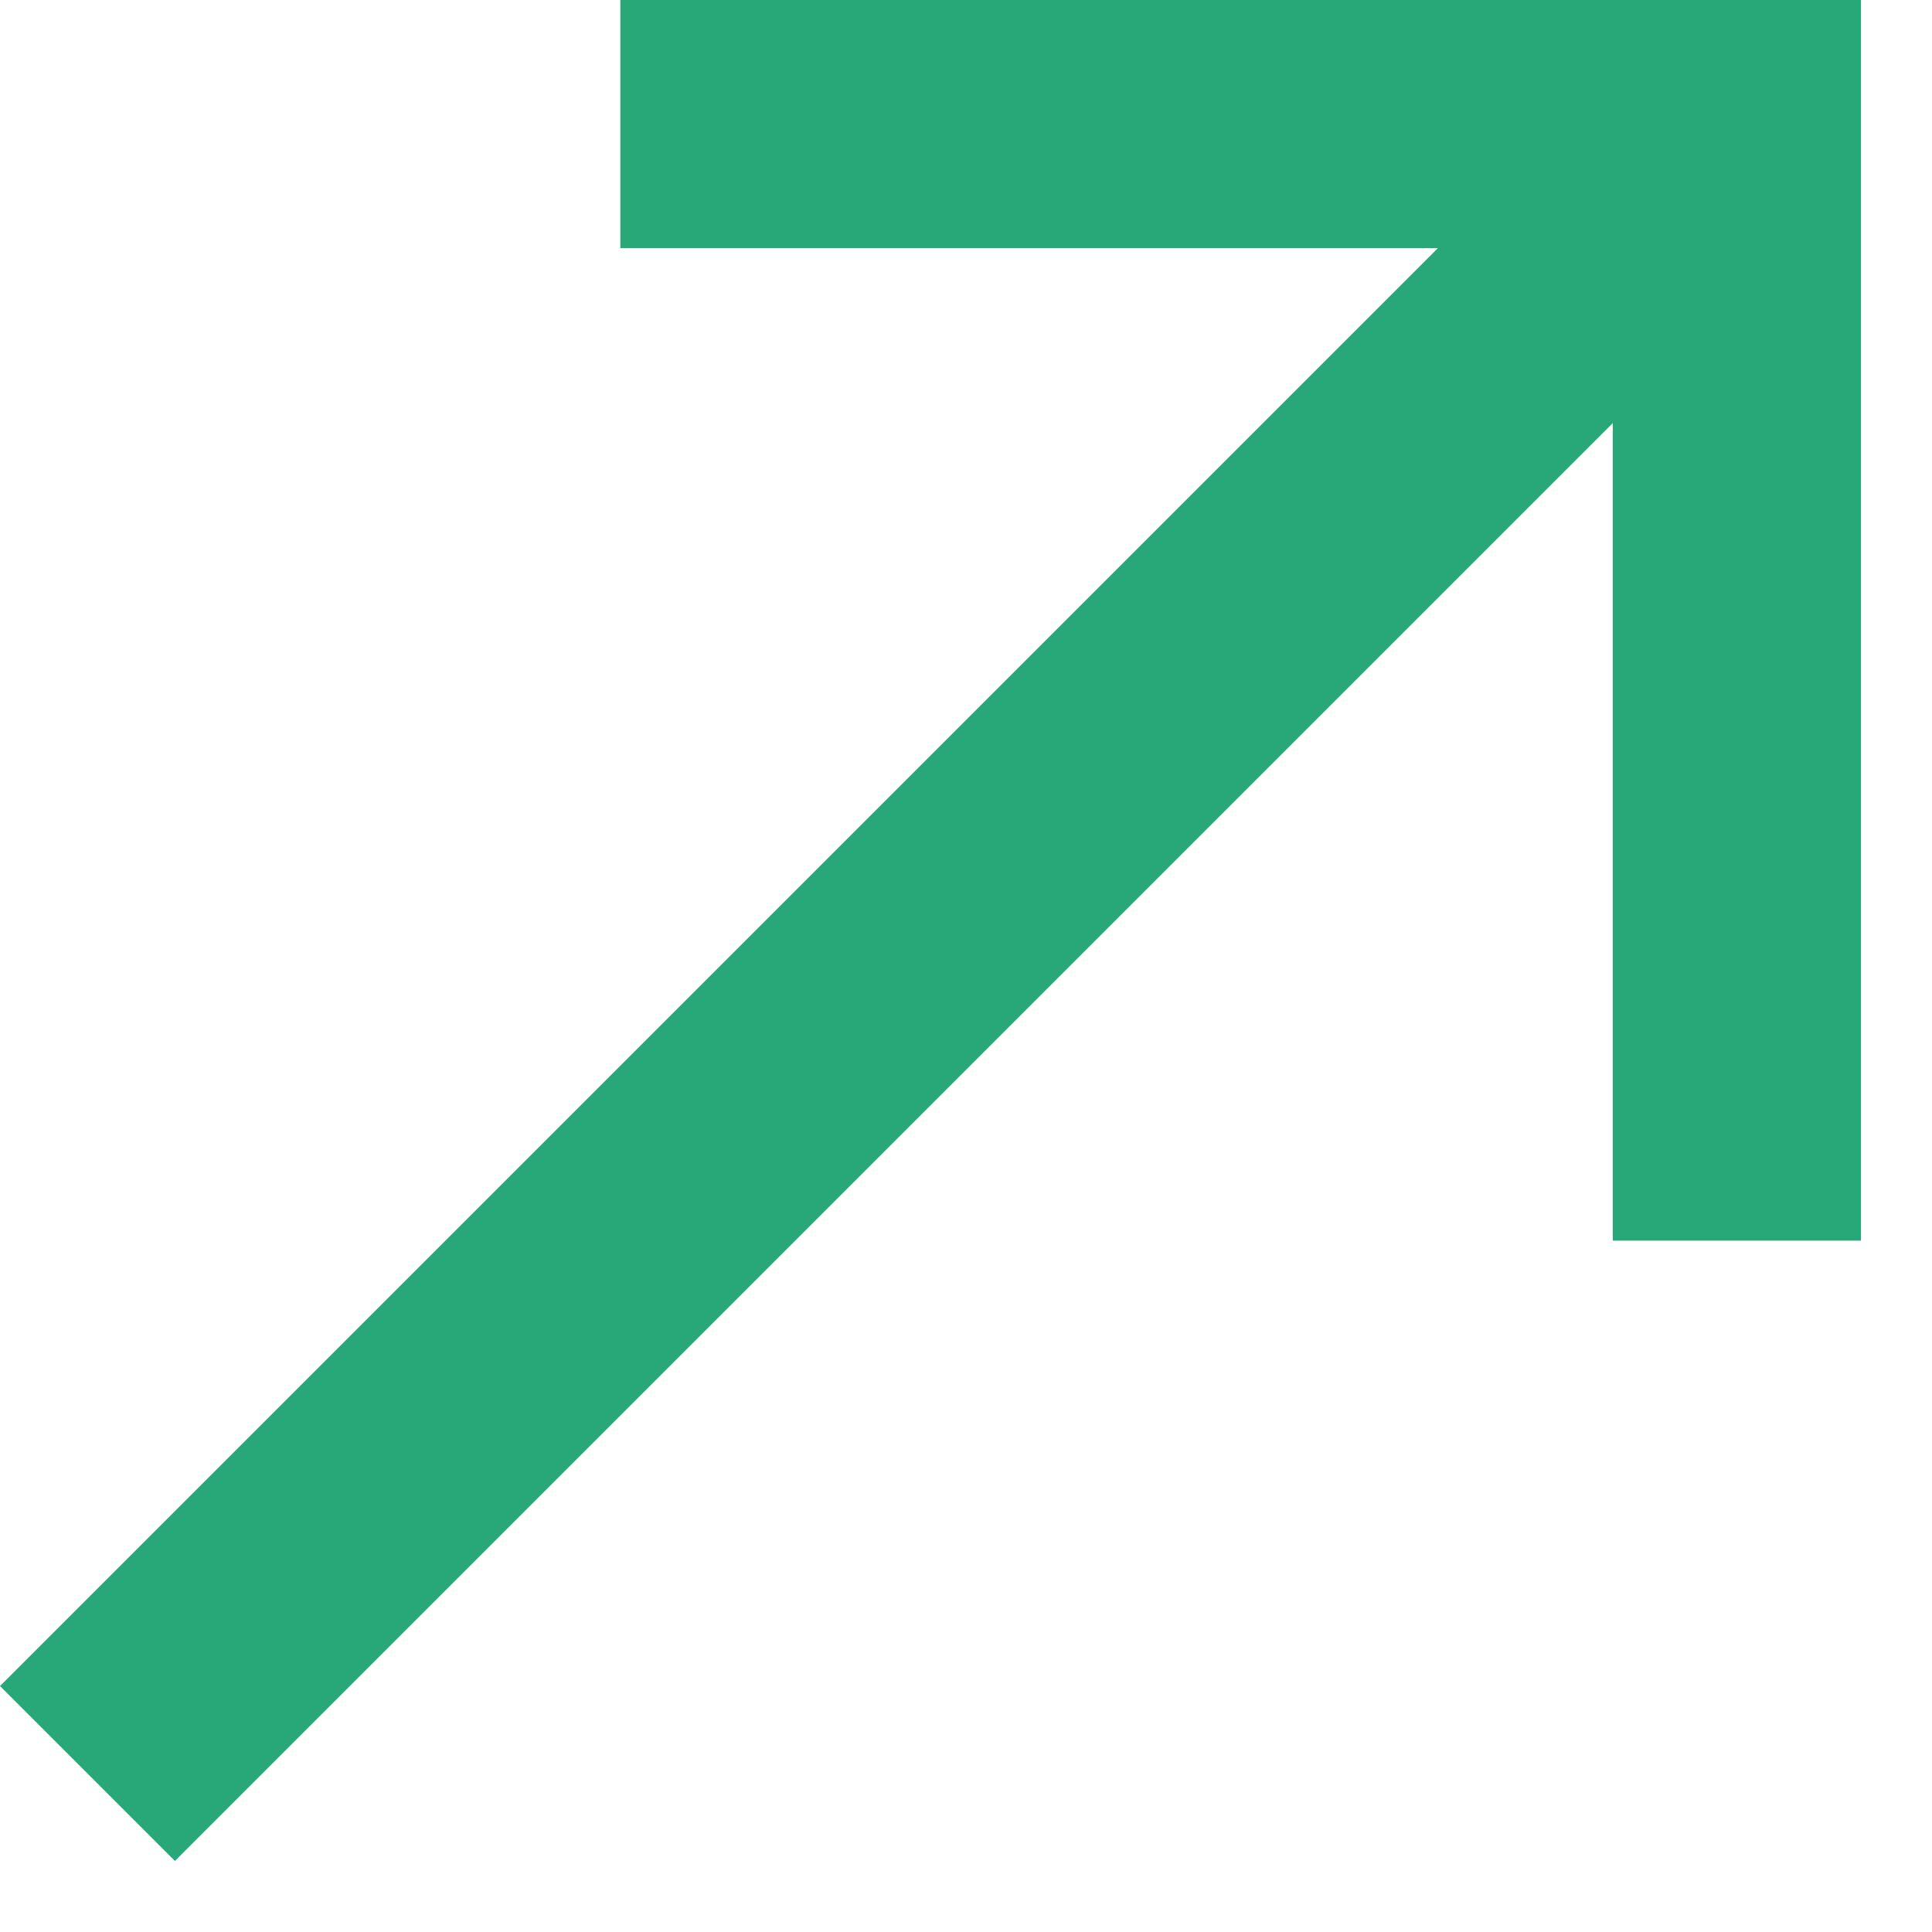
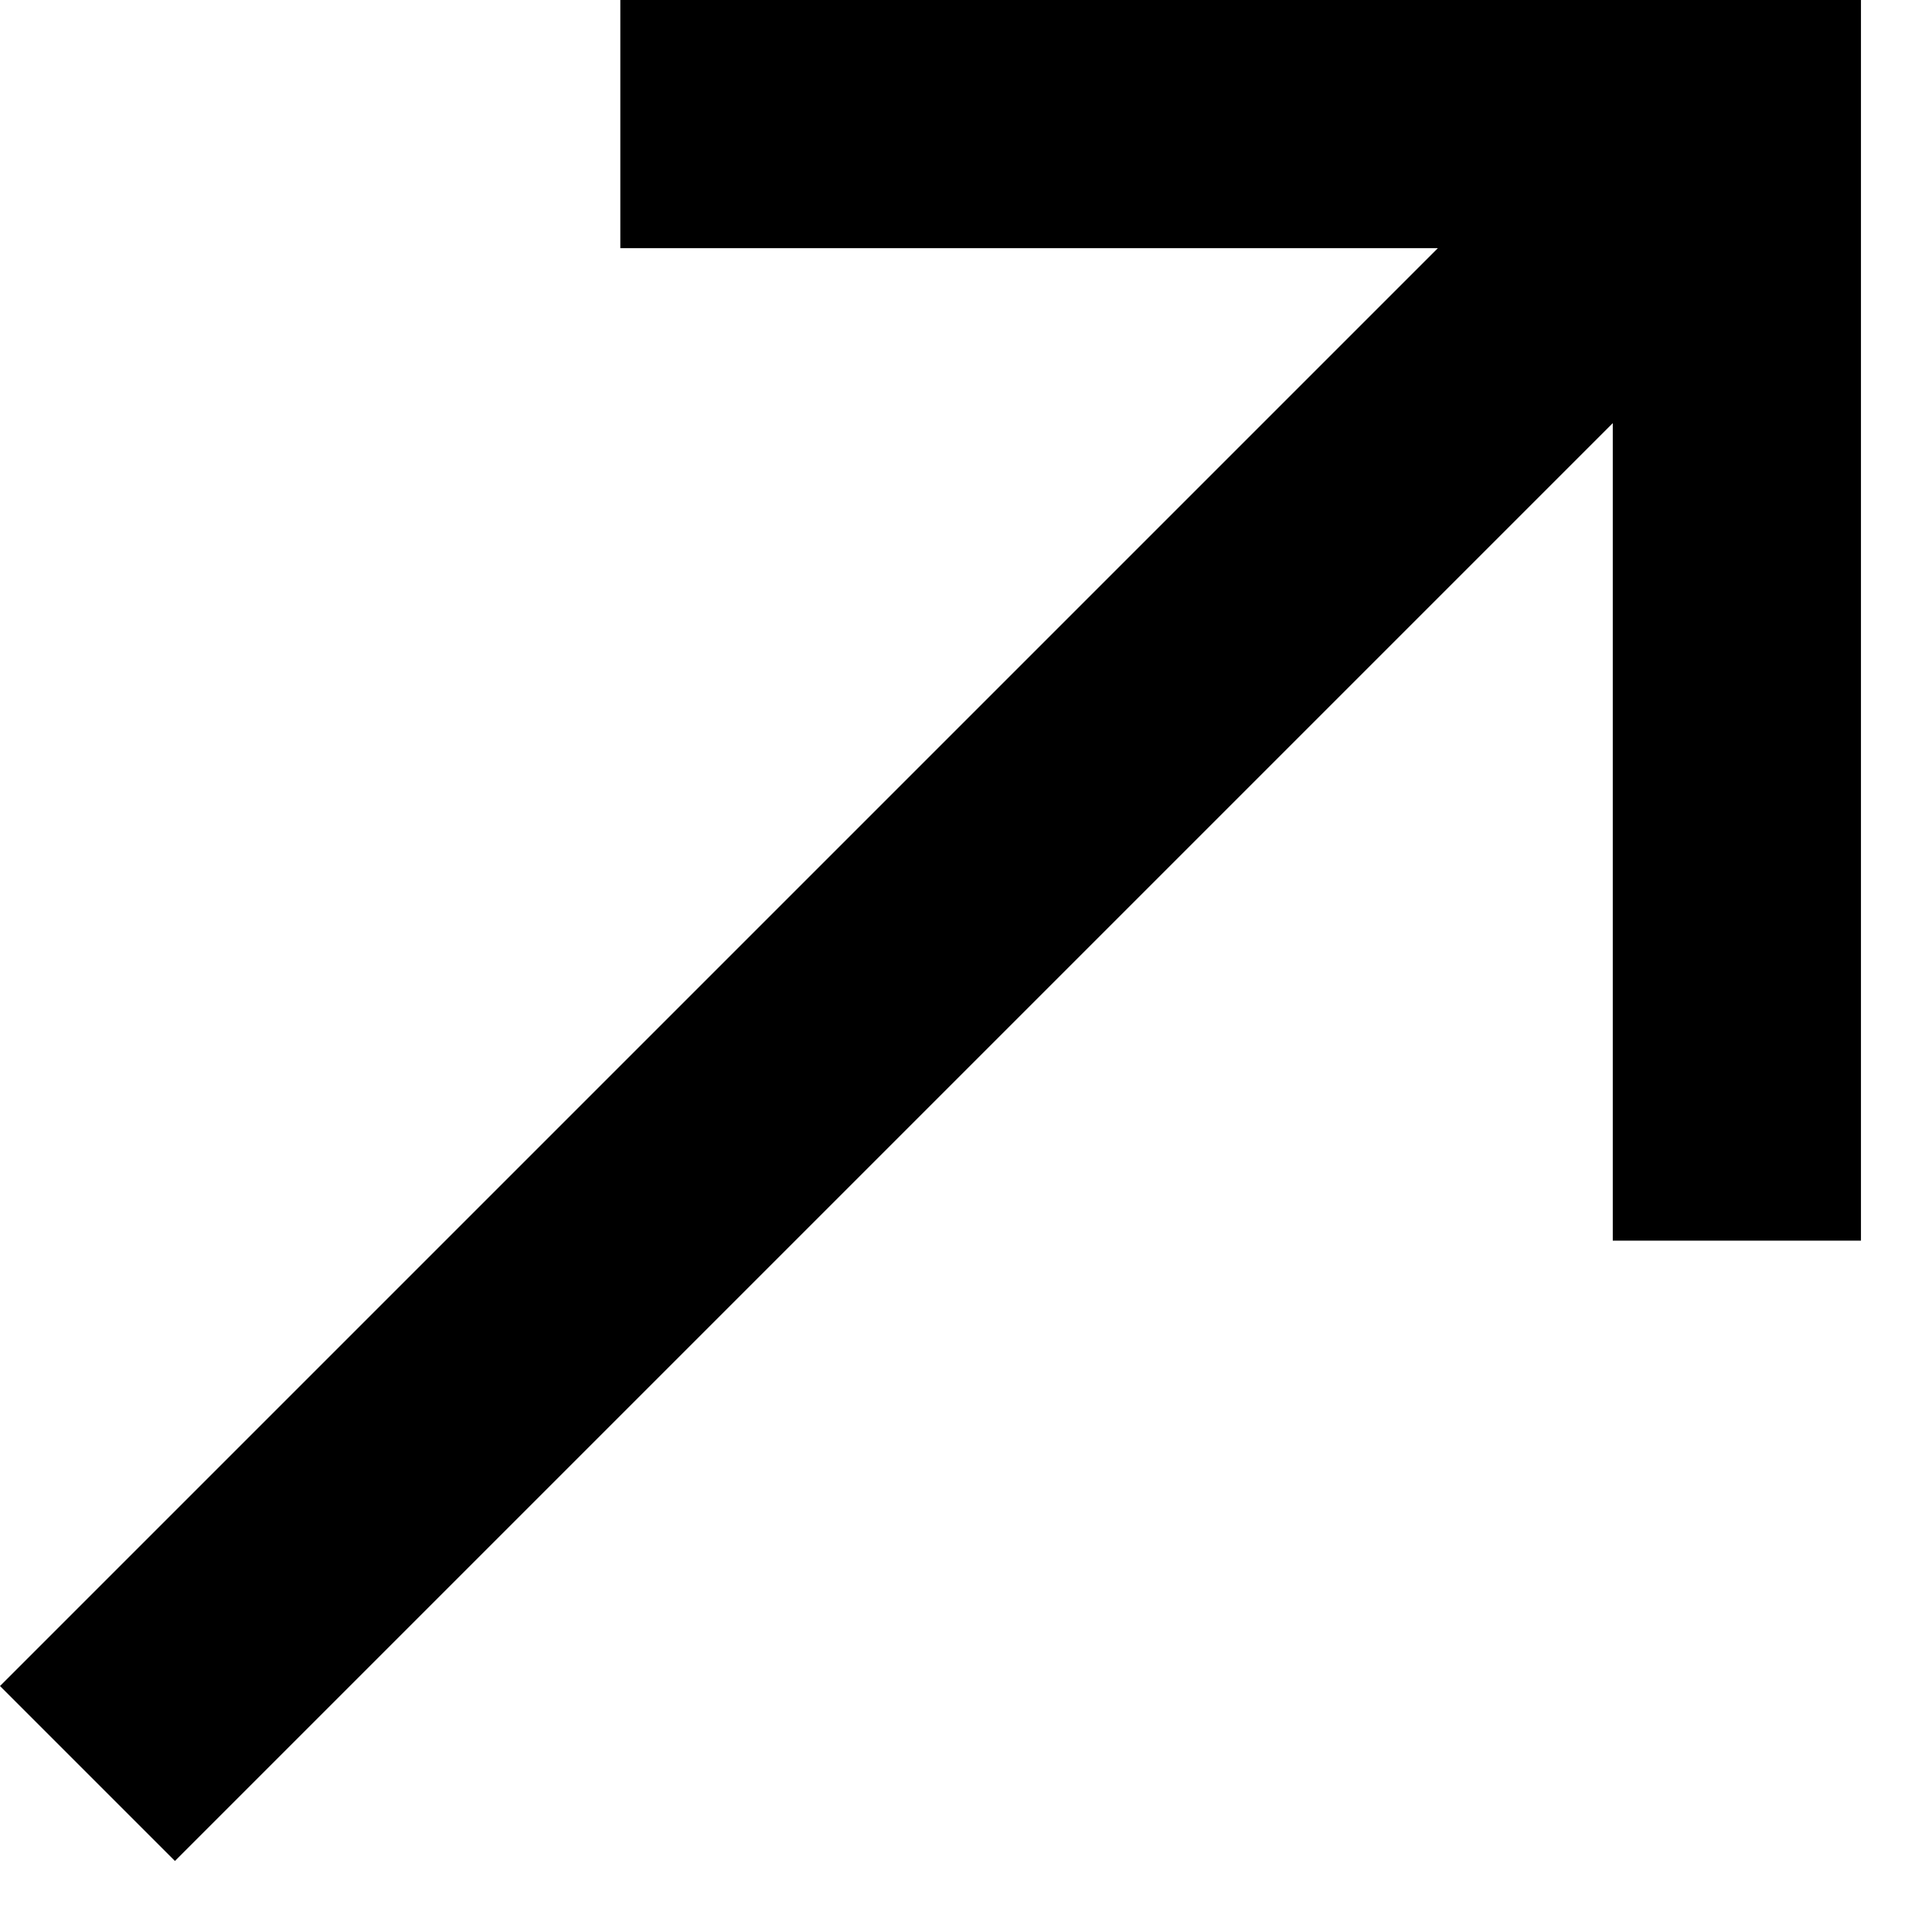
- <svg xmlns="http://www.w3.org/2000/svg" width="13" height="13" viewBox="0 0 13 13" fill="none">
-   <path d="M-1.04904e-05 11.345L1.177 12.522L10.852 2.847L10.852 8.348H12.522L12.522 -1.04904e-05L4.174 -1.04904e-05V1.67L9.675 1.67L-1.04904e-05 11.345Z" fill="#28A879" />
+ <svg xmlns="http://www.w3.org/2000/svg" width="13" height="13" viewBox="0 0 13 13" fill="current">
+   <path d="M-1.04904e-05 11.345L1.177 12.522L10.852 2.847L10.852 8.348H12.522L12.522 -1.04904e-05L4.174 -1.04904e-05V1.67L9.675 1.67L-1.04904e-05 11.345Z" fill="current" />
</svg>
